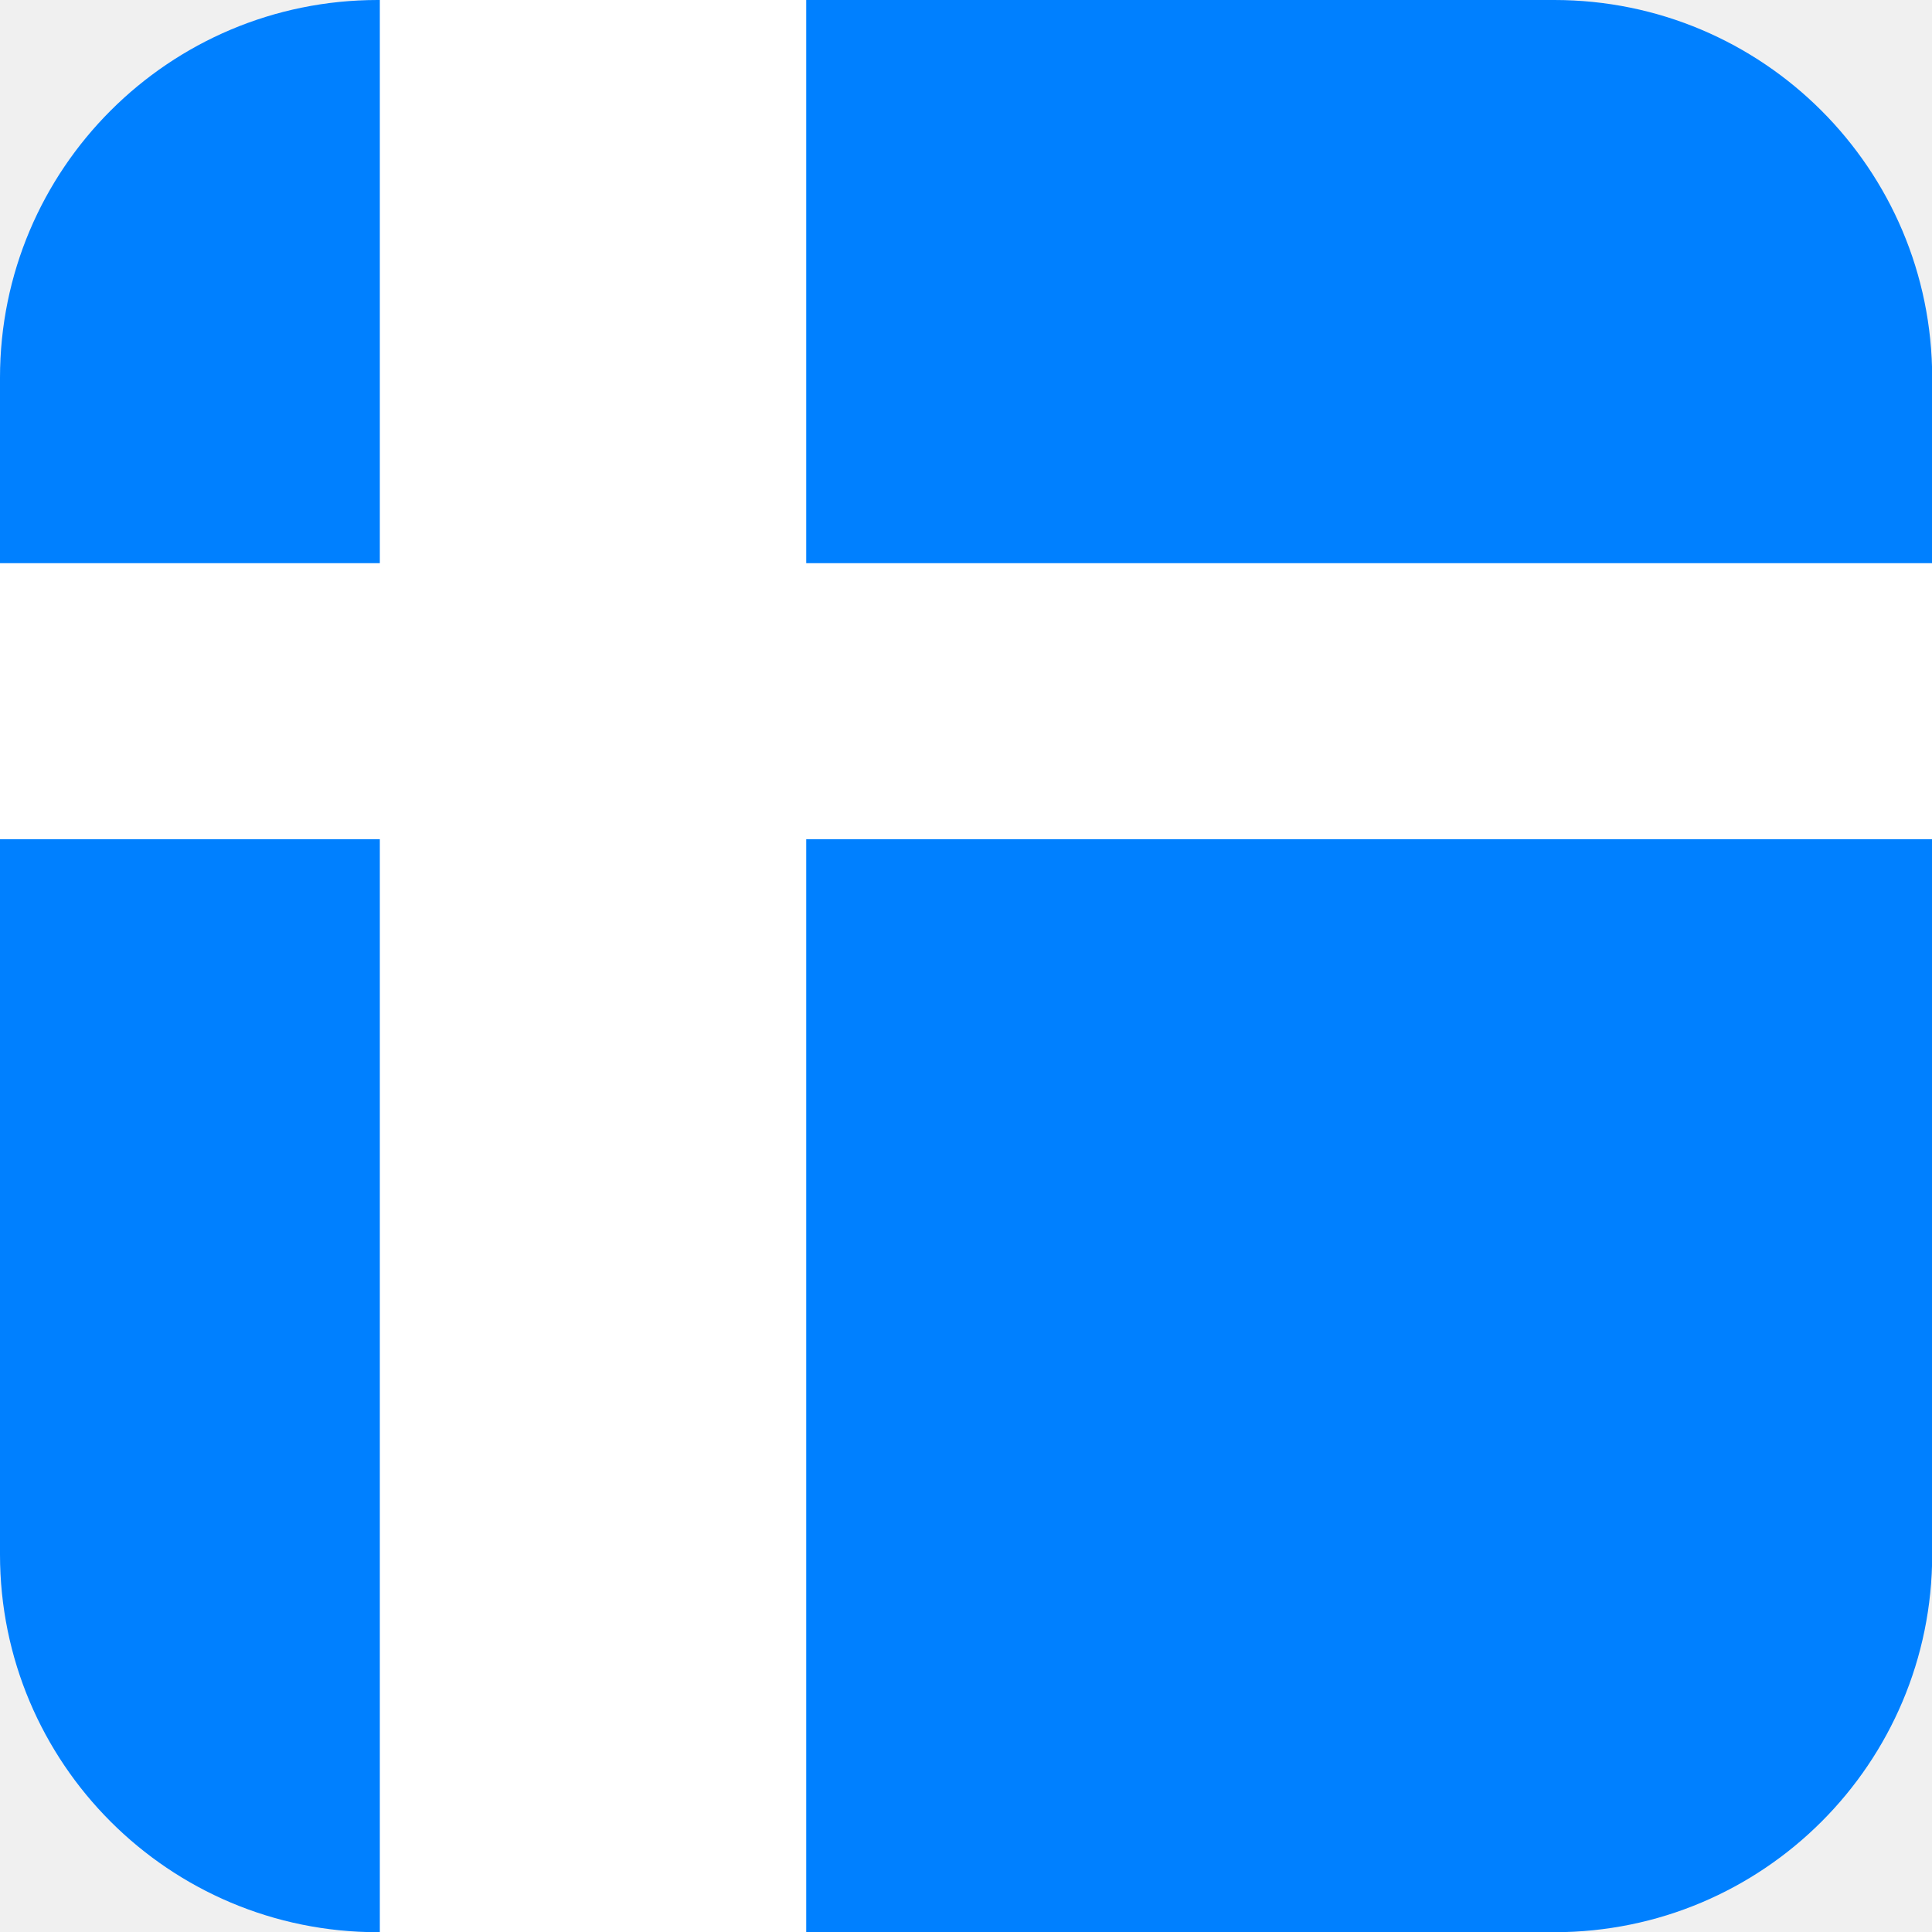
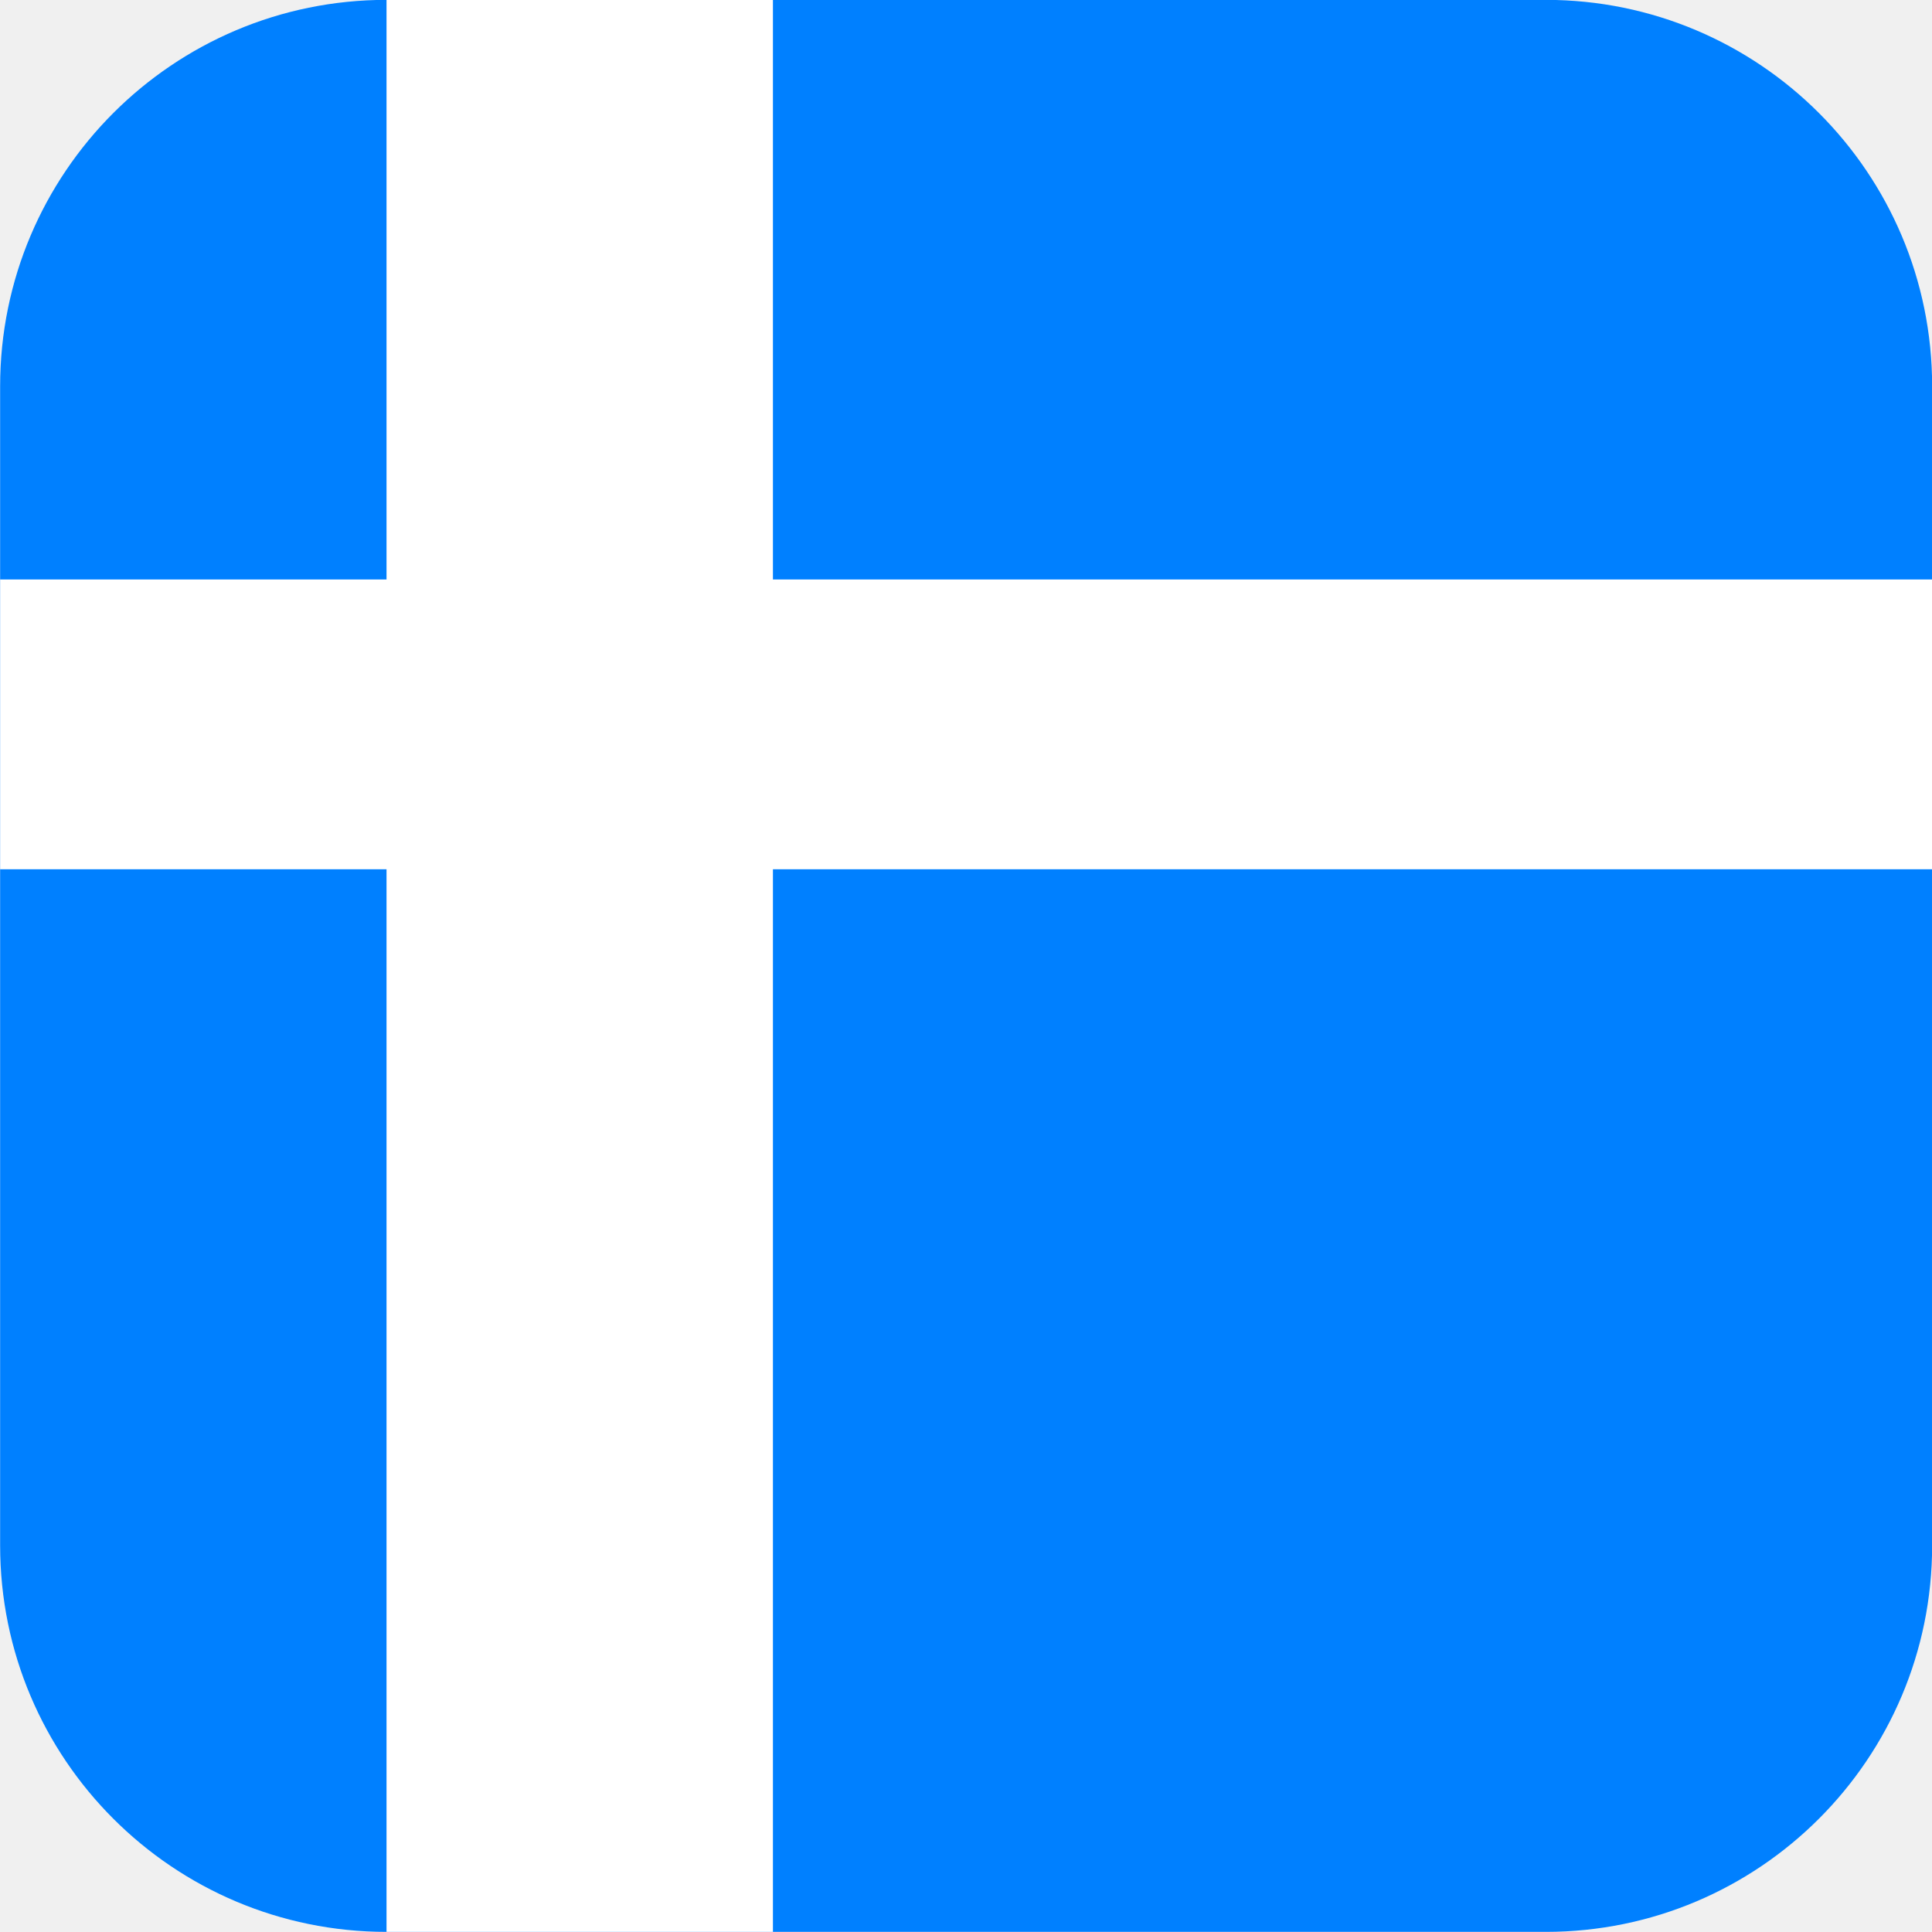
- <svg xmlns="http://www.w3.org/2000/svg" version="1.1" id="Слой_1" x="0px" y="0px" viewBox="0 0 1000 1000" style="enable-background:new 0 0 1000 1000;" xml:space="preserve">
+ <svg xmlns="http://www.w3.org/2000/svg" version="1.1" id="Слой_1" x="0px" y="0px" viewBox="0 0 1500 1500" style="enable-background:new 0 0 1500 1500;" xml:space="preserve">
  <style type="text/css">
	.st0{fill:#0080FF;}
	.st1{fill:#FFFFFF;}
</style>
-   <path class="st0" d="M804.5,0H195.5C87.5,0,0,87.5,0,195.5v609.1c0,108,87.5,195.5,195.5,195.5h609.1c108,0,195.5-87.5,195.5-195.5  V195.5C1000,87.5,912.5,0,804.5,0z" />
-   <polygon class="st1" points="1000,291.5 535.3,291.5 464.7,291.5 417.3,291.5 417.3,0 196.6,0 196.6,291.5 0,291.5 0,291.5 0,434.4   0,434.4 196.6,434.4 196.6,434.4 196.6,1000 417.3,1000 417.3,434.4 731.9,434.4 731.9,434.4 1000,434.4 1000,434.4 1000,291.5 " />
+   <path class="st0" d="M1200.1-0.1h-900c-165.7,0-300,134.3-300,300v900c0,165.7,134.3,300,300,300h900c165.7,0,300-134.3,300-300  v-900C1500.1,134.2,1365.8-0.1,1200.1-0.1z" />
+   <polygon class="st1" points="1500.1,449.9 600.1,449.9 600.1,-0.1 300.1,-0.1 300.1,449.9 0.1,449.9 0.1,674.9 300.1,674.9   300.1,1499.9 600.1,1499.9 600.1,674.9 1500.1,674.9 " />
</svg>
